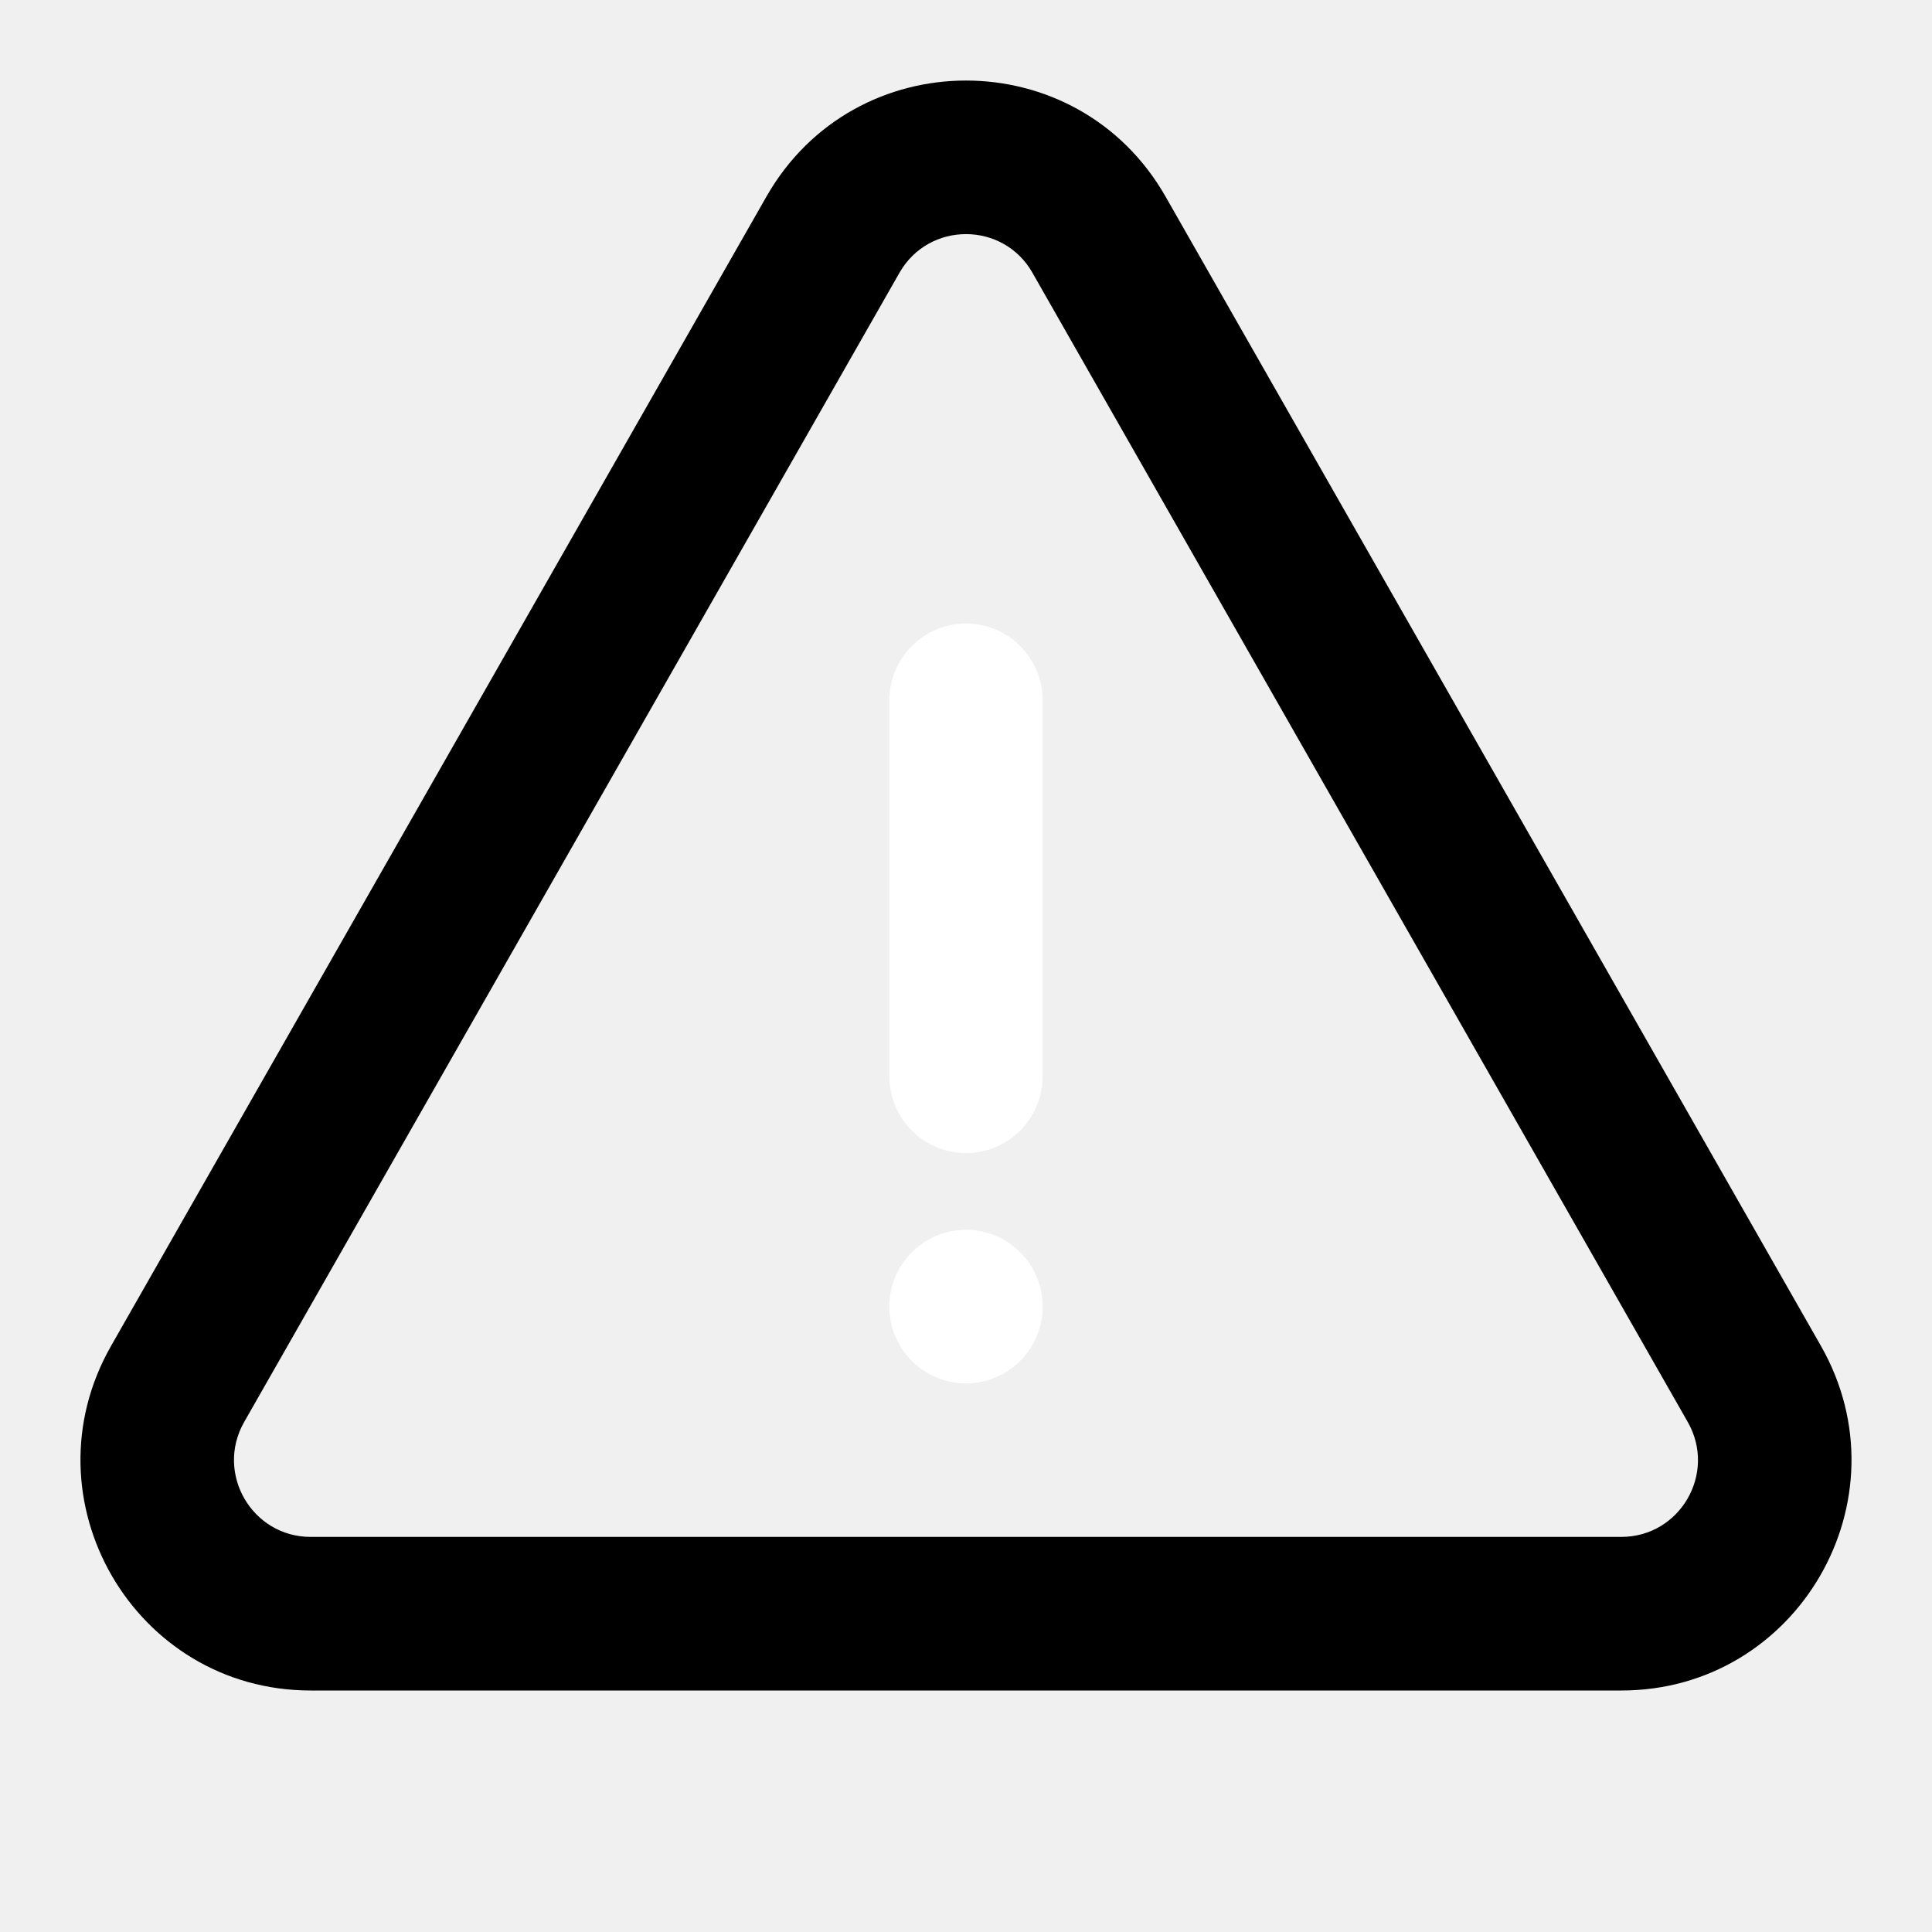
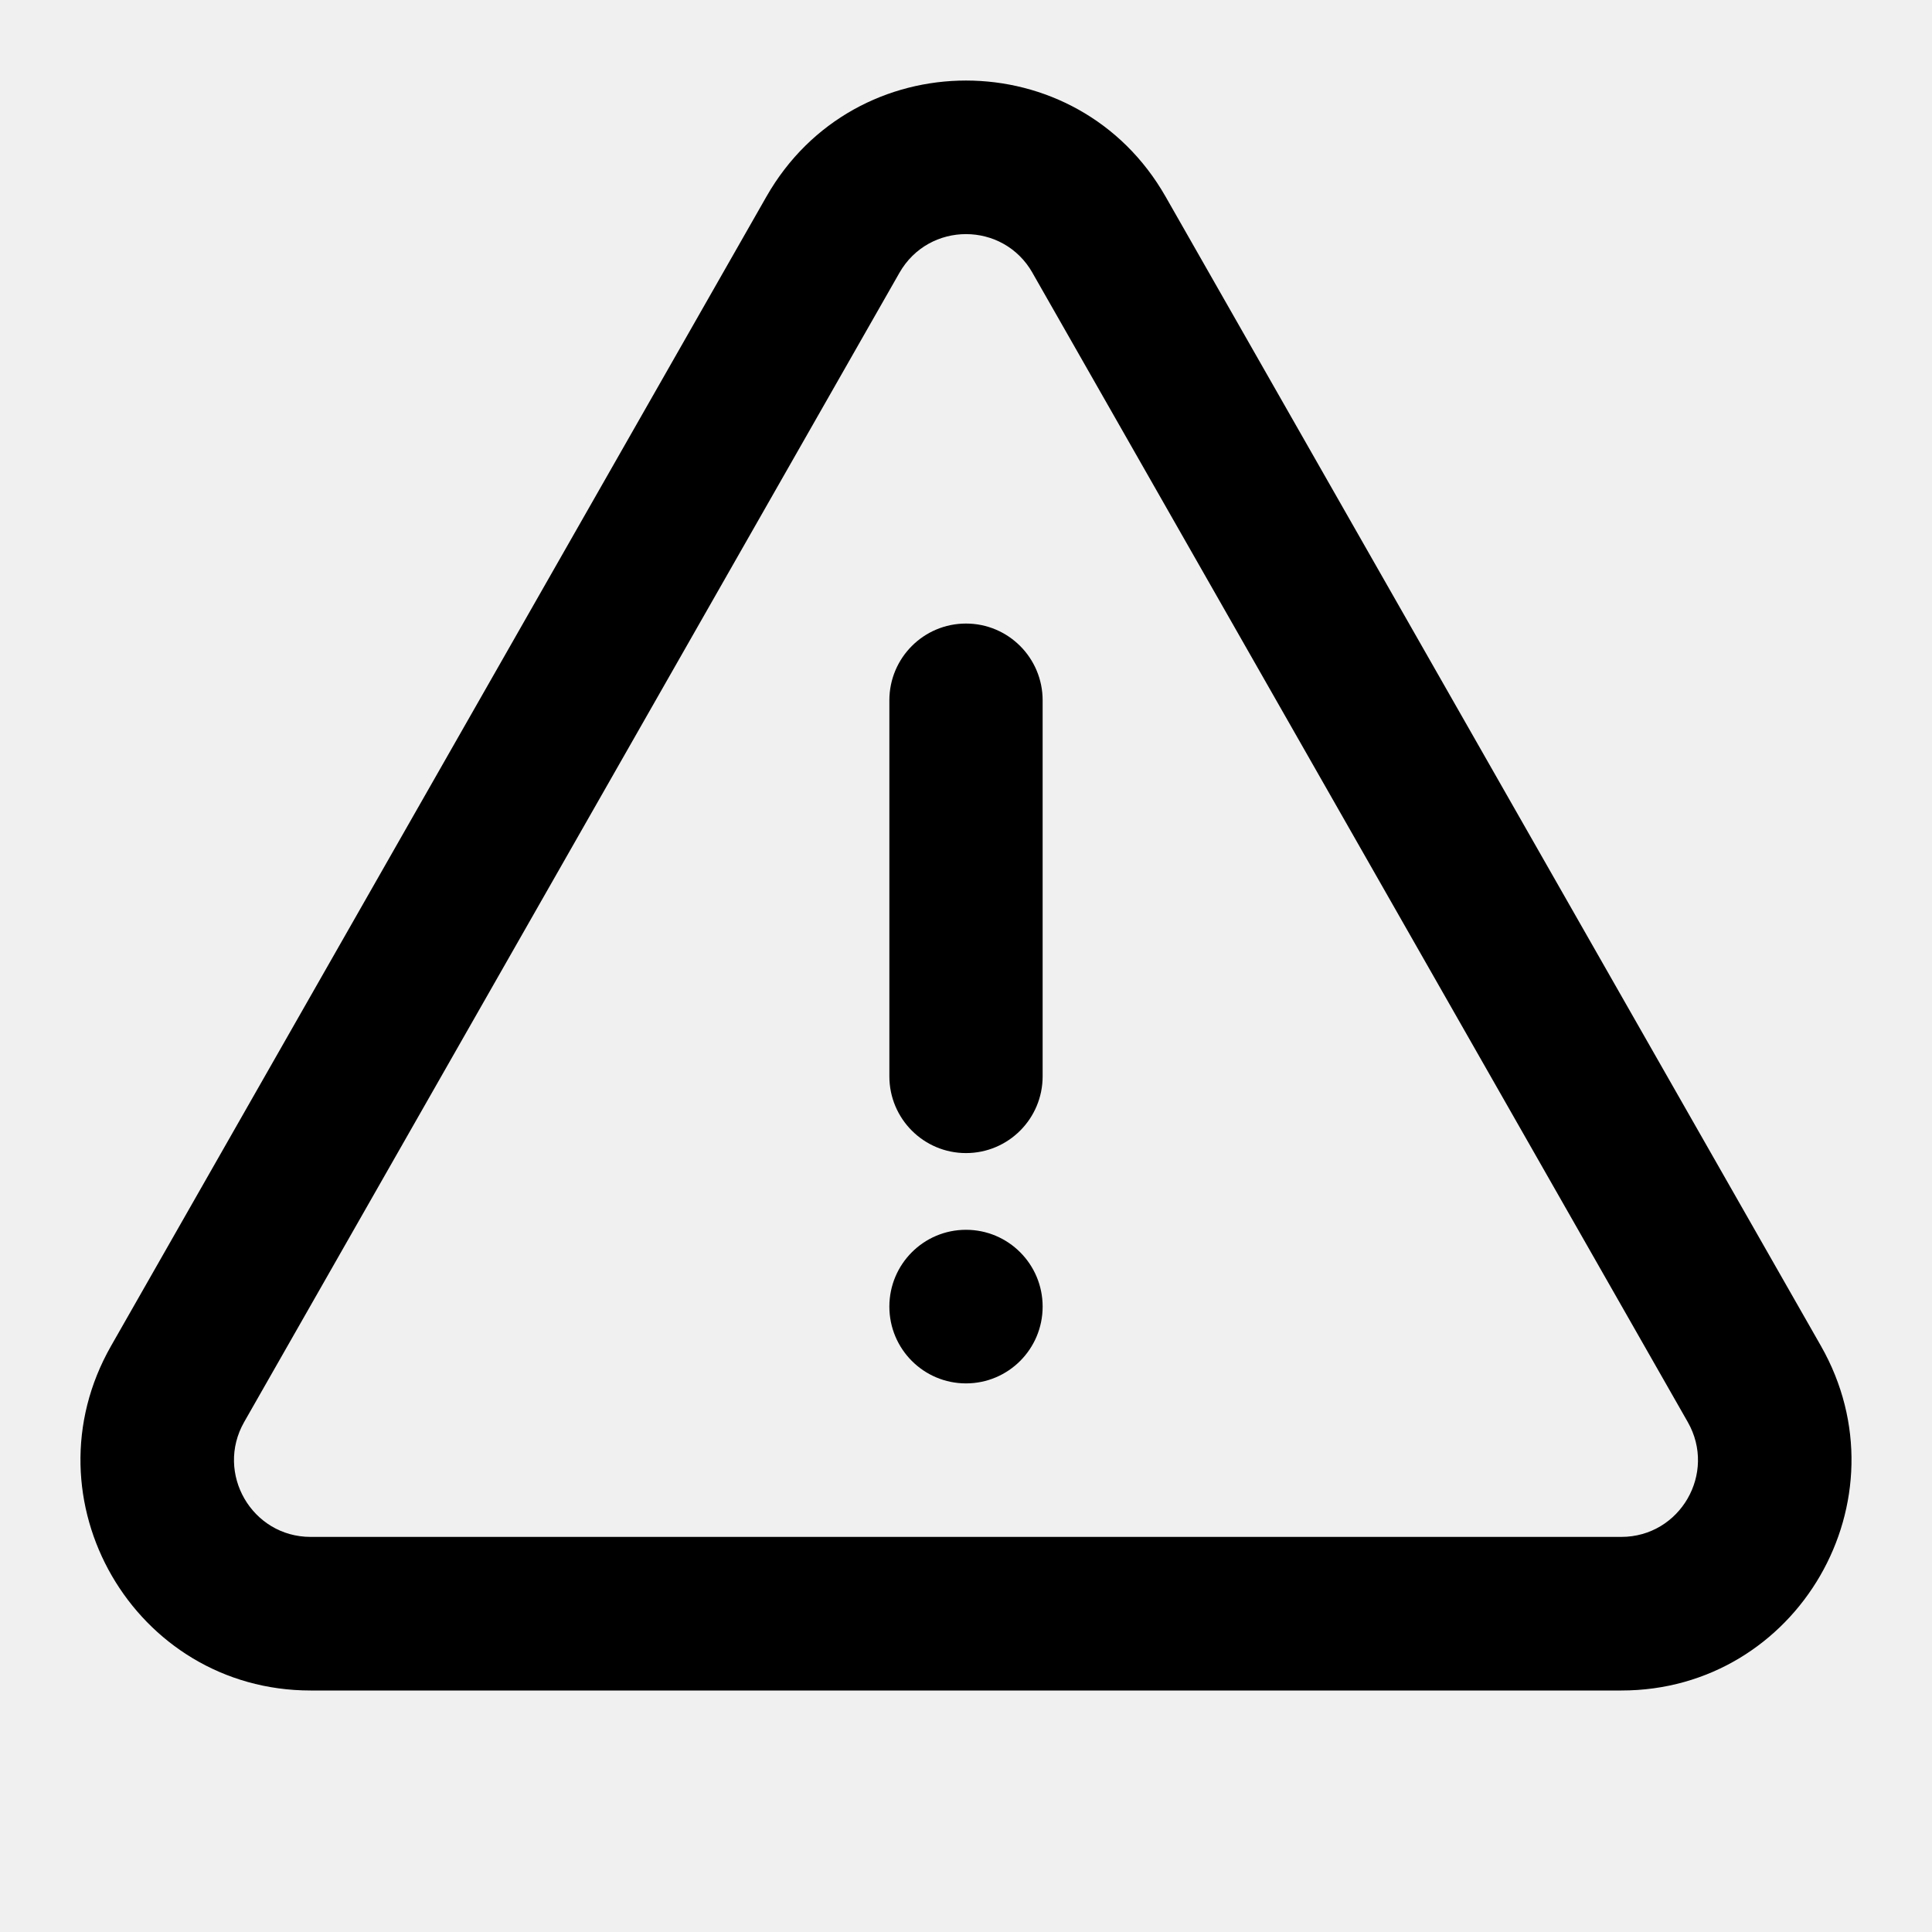
<svg xmlns="http://www.w3.org/2000/svg" width="24" height="24" viewBox="0 0 24 24" fill="none">
-   <g fill="#fff">
+   <g fill="#000">
    <path d="M11.048 8.7c0-.527.426-.954.952-.954.526 0 .952.427.952.954v4.67c0 .527-.426.954-.952.954-.526 0-.952-.427-.952-.954v-4.67M12 15.277c-.526 0-.952.427-.952.954 0 .527.426.954.952.954.526 0 .952-.427.952-.954s-.426-.954-.952-.954Z" />
    <path fill="#000" fill-rule="evenodd" d="M9.521 2.442c1.096-1.922 3.862-1.922 4.958 0l8.141 14.277C23.707 18.627 22.333 21 20.141 21H3.859c-2.192 0-3.567-2.373-2.479-4.281L9.521 2.442Zm3.305.947c-.365-.641-1.287-.641-1.653 0L3.033 17.665c-.362.636.096 1.427.826 1.427h16.281c.731 0 1.189-.791.826-1.427l-8.141-14.277Z" clip-rule="evenodd" />
  </g>
</svg>
